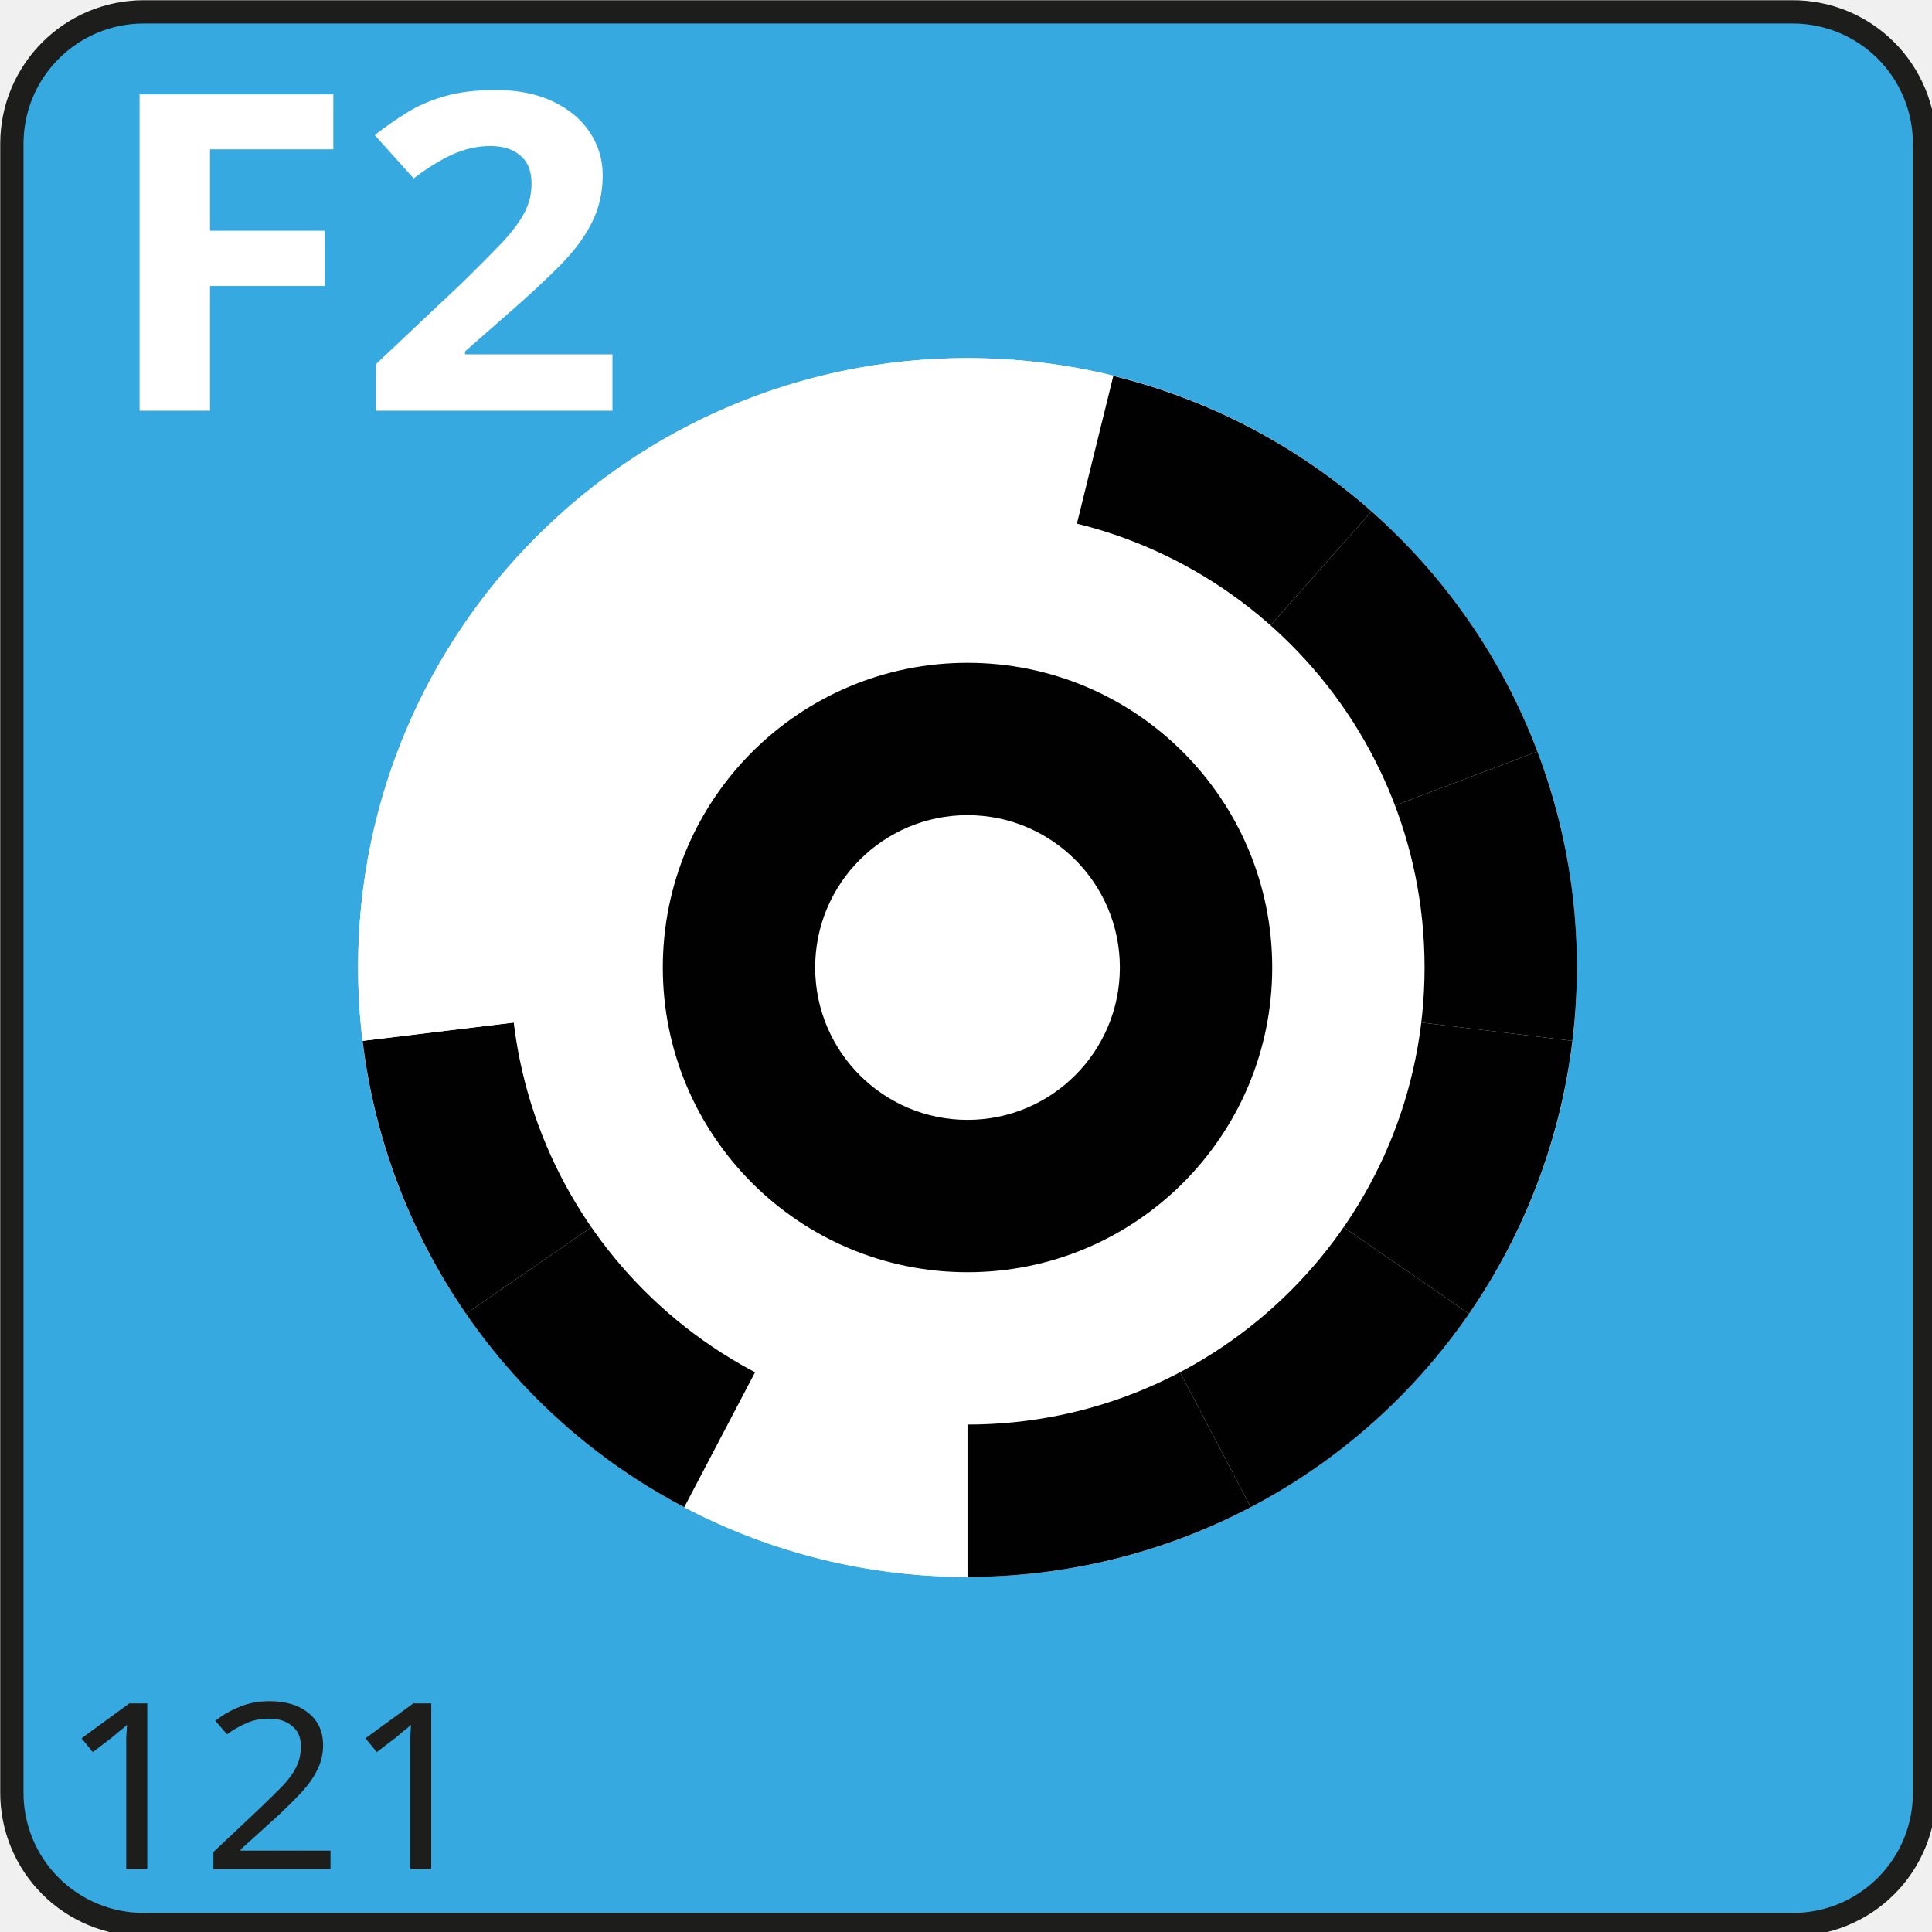
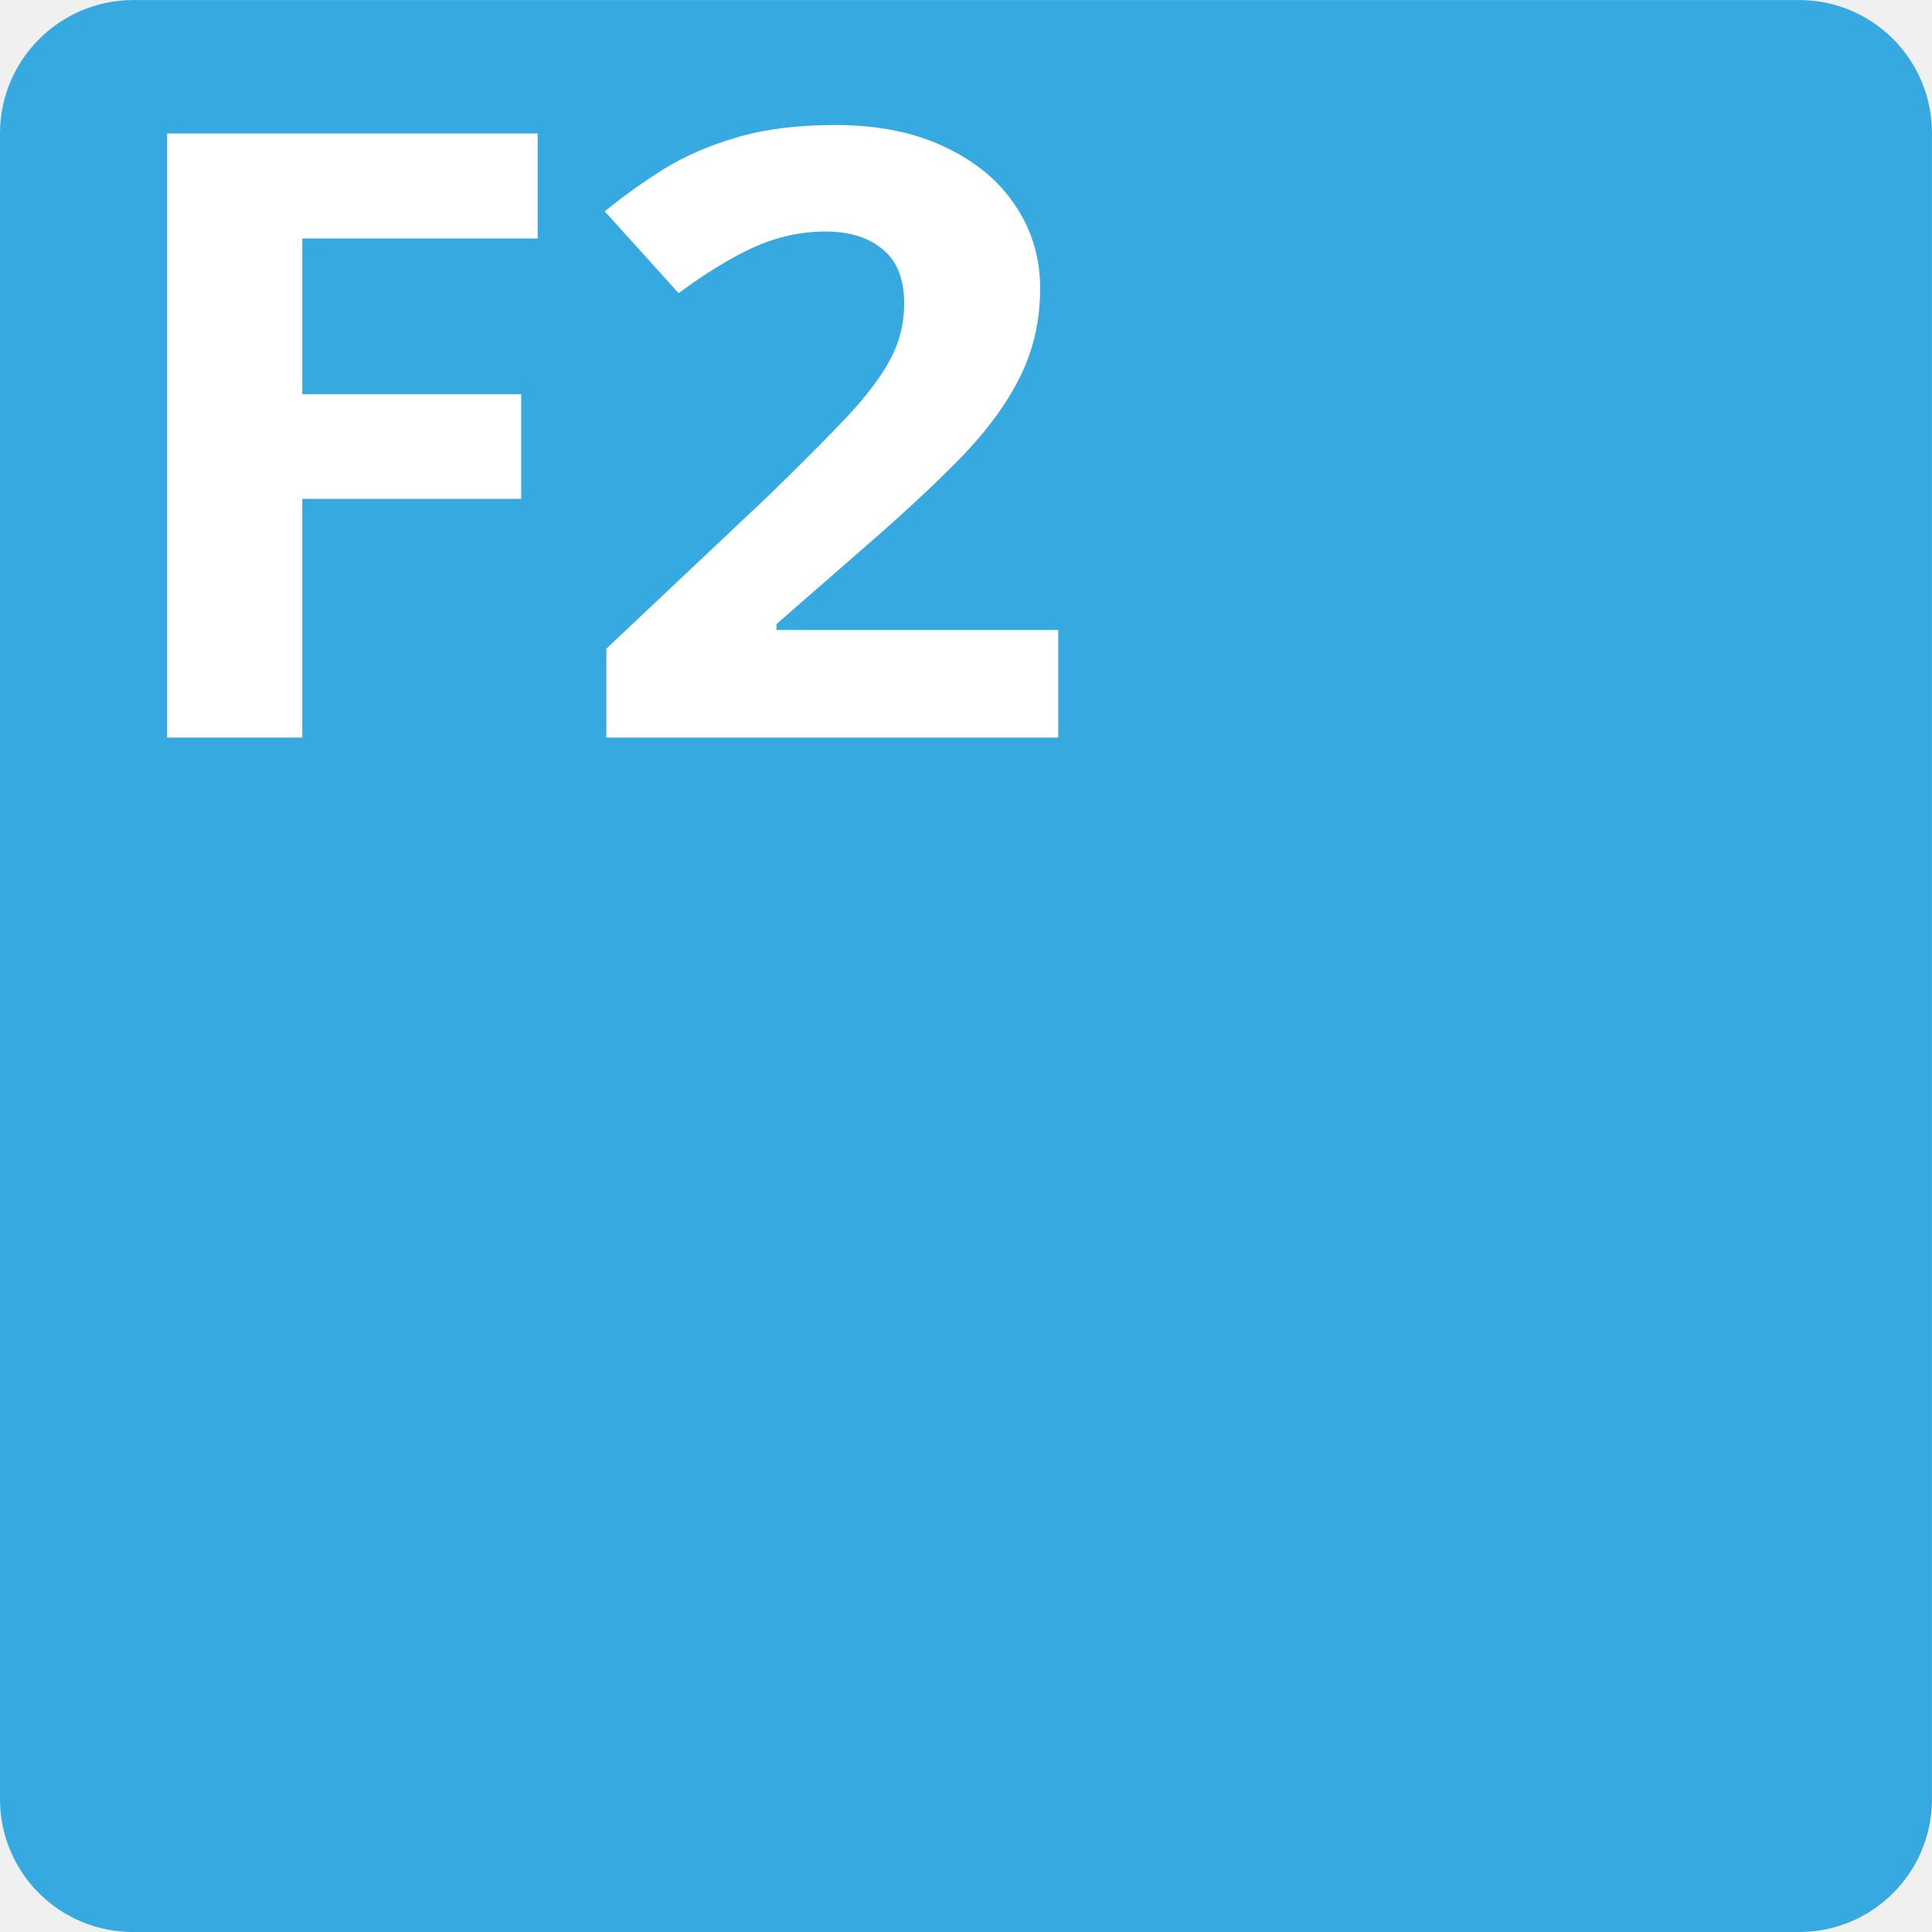
- <svg xmlns="http://www.w3.org/2000/svg" xmlns:xlink="http://www.w3.org/1999/xlink" id="Calque_1" data-name="Calque 1" viewBox="0 0 82.2 82.2">
+ <svg xmlns="http://www.w3.org/2000/svg" xmlns:xlink="http://www.w3.org/1999/xlink" id="Calque_1" data-name="Calque 1" viewBox="0 0 81.38 81.38">
  <defs>
-     <style>.cls-1,.cls-5{fill:#fff;}.cls-2{fill:#010101;}.cls-3{fill:#36a9e1;stroke:#1d1d1b;stroke-miterlimit:10;}.cls-4{font-size:9.97px;fill:#1d1d1b;font-family:Raleway-Regular, Raleway;}.cls-5{font-size:19.03px;font-family:Raleway-Black, Raleway;font-weight:800;}</style>
-     <symbol id="_121" data-name="121" viewBox="0 0 54 54">
-       <circle id="circle517" class="cls-1" cx="27" cy="27" r="27" />
-       <path id="path519" class="cls-1" d="M14.45,50.91A27,27,0,0,0,27,54V27Z" />
-       <path id="path521" class="cls-2" d="M4.78,42.34a26.93,26.93,0,0,0,9.67,8.57L27,27Z" />
-       <path id="path523" class="cls-2" d="M.2,30.25A27,27,0,0,0,4.78,42.34L27,27Z" />
-       <path id="path525" class="cls-1" d="M1.75,17.43A26.93,26.93,0,0,0,.2,30.25L27,27Z" />
-       <path id="path527" class="cls-1" d="M9.1,6.79A26.94,26.94,0,0,0,1.75,17.43L27,27Z" />
-       <path id="path529" class="cls-1" d="M20.54.78a27,27,0,0,0-11.44,6L27,27Z" />
-       <path id="path531" class="cls-1" d="M33.46.78a27.14,27.14,0,0,0-12.92,0L27,27Z" />
-       <path id="path533" class="cls-2" d="M44.9,6.79a27,27,0,0,0-11.44-6L27,27Z" />
-       <path id="path535" class="cls-2" d="M52.25,17.43A26.94,26.94,0,0,0,44.9,6.79L27,27Z" />
-       <path id="path537" class="cls-2" d="M53.8,30.25a26.93,26.93,0,0,0-1.55-12.82L27,27Z" />
-       <path id="path539" class="cls-2" d="M49.22,42.34A27,27,0,0,0,53.8,30.25L27,27Z" />
-       <path id="path541" class="cls-2" d="M39.55,50.91a26.93,26.93,0,0,0,9.67-8.57L27,27Z" />
-       <path id="path543" class="cls-2" d="M27,54a27,27,0,0,0,12.55-3.09L27,27Z" />
-       <circle id="circle545" class="cls-1" cx="27" cy="27" r="20.25" />
-       <circle id="circle547" class="cls-2" cx="27" cy="27" r="13.5" />
-       <circle id="circle549" class="cls-1" cx="27" cy="27" r="6.75" />
-     </symbol>
-     <symbol id="F2" data-name="F2" viewBox="0 0 83.2 83.2">
-       <path class="cls-3" d="M6.16,82.7H77A5.65,5.65,0,0,0,82.7,77V6.16A5.66,5.66,0,0,0,77,.5H6.16A5.67,5.67,0,0,0,.5,6.16V77A5.66,5.66,0,0,0,6.16,82.7Z" />
-       <text class="cls-4" transform="translate(2.54 80.32) scale(1.07 1)">121</text>
-       <text class="cls-5" transform="translate(4.15 17.64) scale(1.07 1)">F2</text>
-       <use width="54" height="54" transform="translate(15.38 15.38) scale(0.97 0.97)" xlink:href="#_121" />
+     <style>.cls-1{fill:none;}.cls-2{fill:#36a9e1;}.cls-3{isolation:isolate;font-size:36px;fill:#fff;font-family:Raleway-ExtraBold, Raleway;font-weight:800;letter-spacing:-0.03em;}.cls-4{letter-spacing:0em;}.cls-5{clip-path:url(#clip-path);}</style>
+     <clipPath id="clip-path" transform="translate(-0.5 -0.5)">
+       <rect class="cls-1" x="0.01" y="0.01" width="82.37" height="82.37" />
+     </clipPath>
+     <symbol id="F0" data-name="F0" viewBox="0 0 82.2 82.2">
+       <path class="cls-2" d="M5.66,0H76.5a5.65,5.65,0,0,1,5.7,5.6V76.54a5.65,5.65,0,0,1-5.66,5.66H5.66A5.68,5.68,0,0,1,0,76.54V5.7A5.65,5.65,0,0,1,5.62,0Z" />
+       <text class="cls-3" transform="matrix(1.07, 0, 0, -1, 3.65, 50.82)">F<tspan class="cls-4" x="19.26" y="0">2</tspan>
+       </text>
    </symbol>
  </defs>
-   <use width="83.2" height="83.2" transform="translate(0.01 0.01) scale(0.99)" xlink:href="#F2" />
+   <g class="cls-5">
+     <use width="82.2" height="82.2" transform="matrix(0.99, 0, 0, -0.99, 0, 81.38)" xlink:href="#F0" />
+   </g>
</svg>
